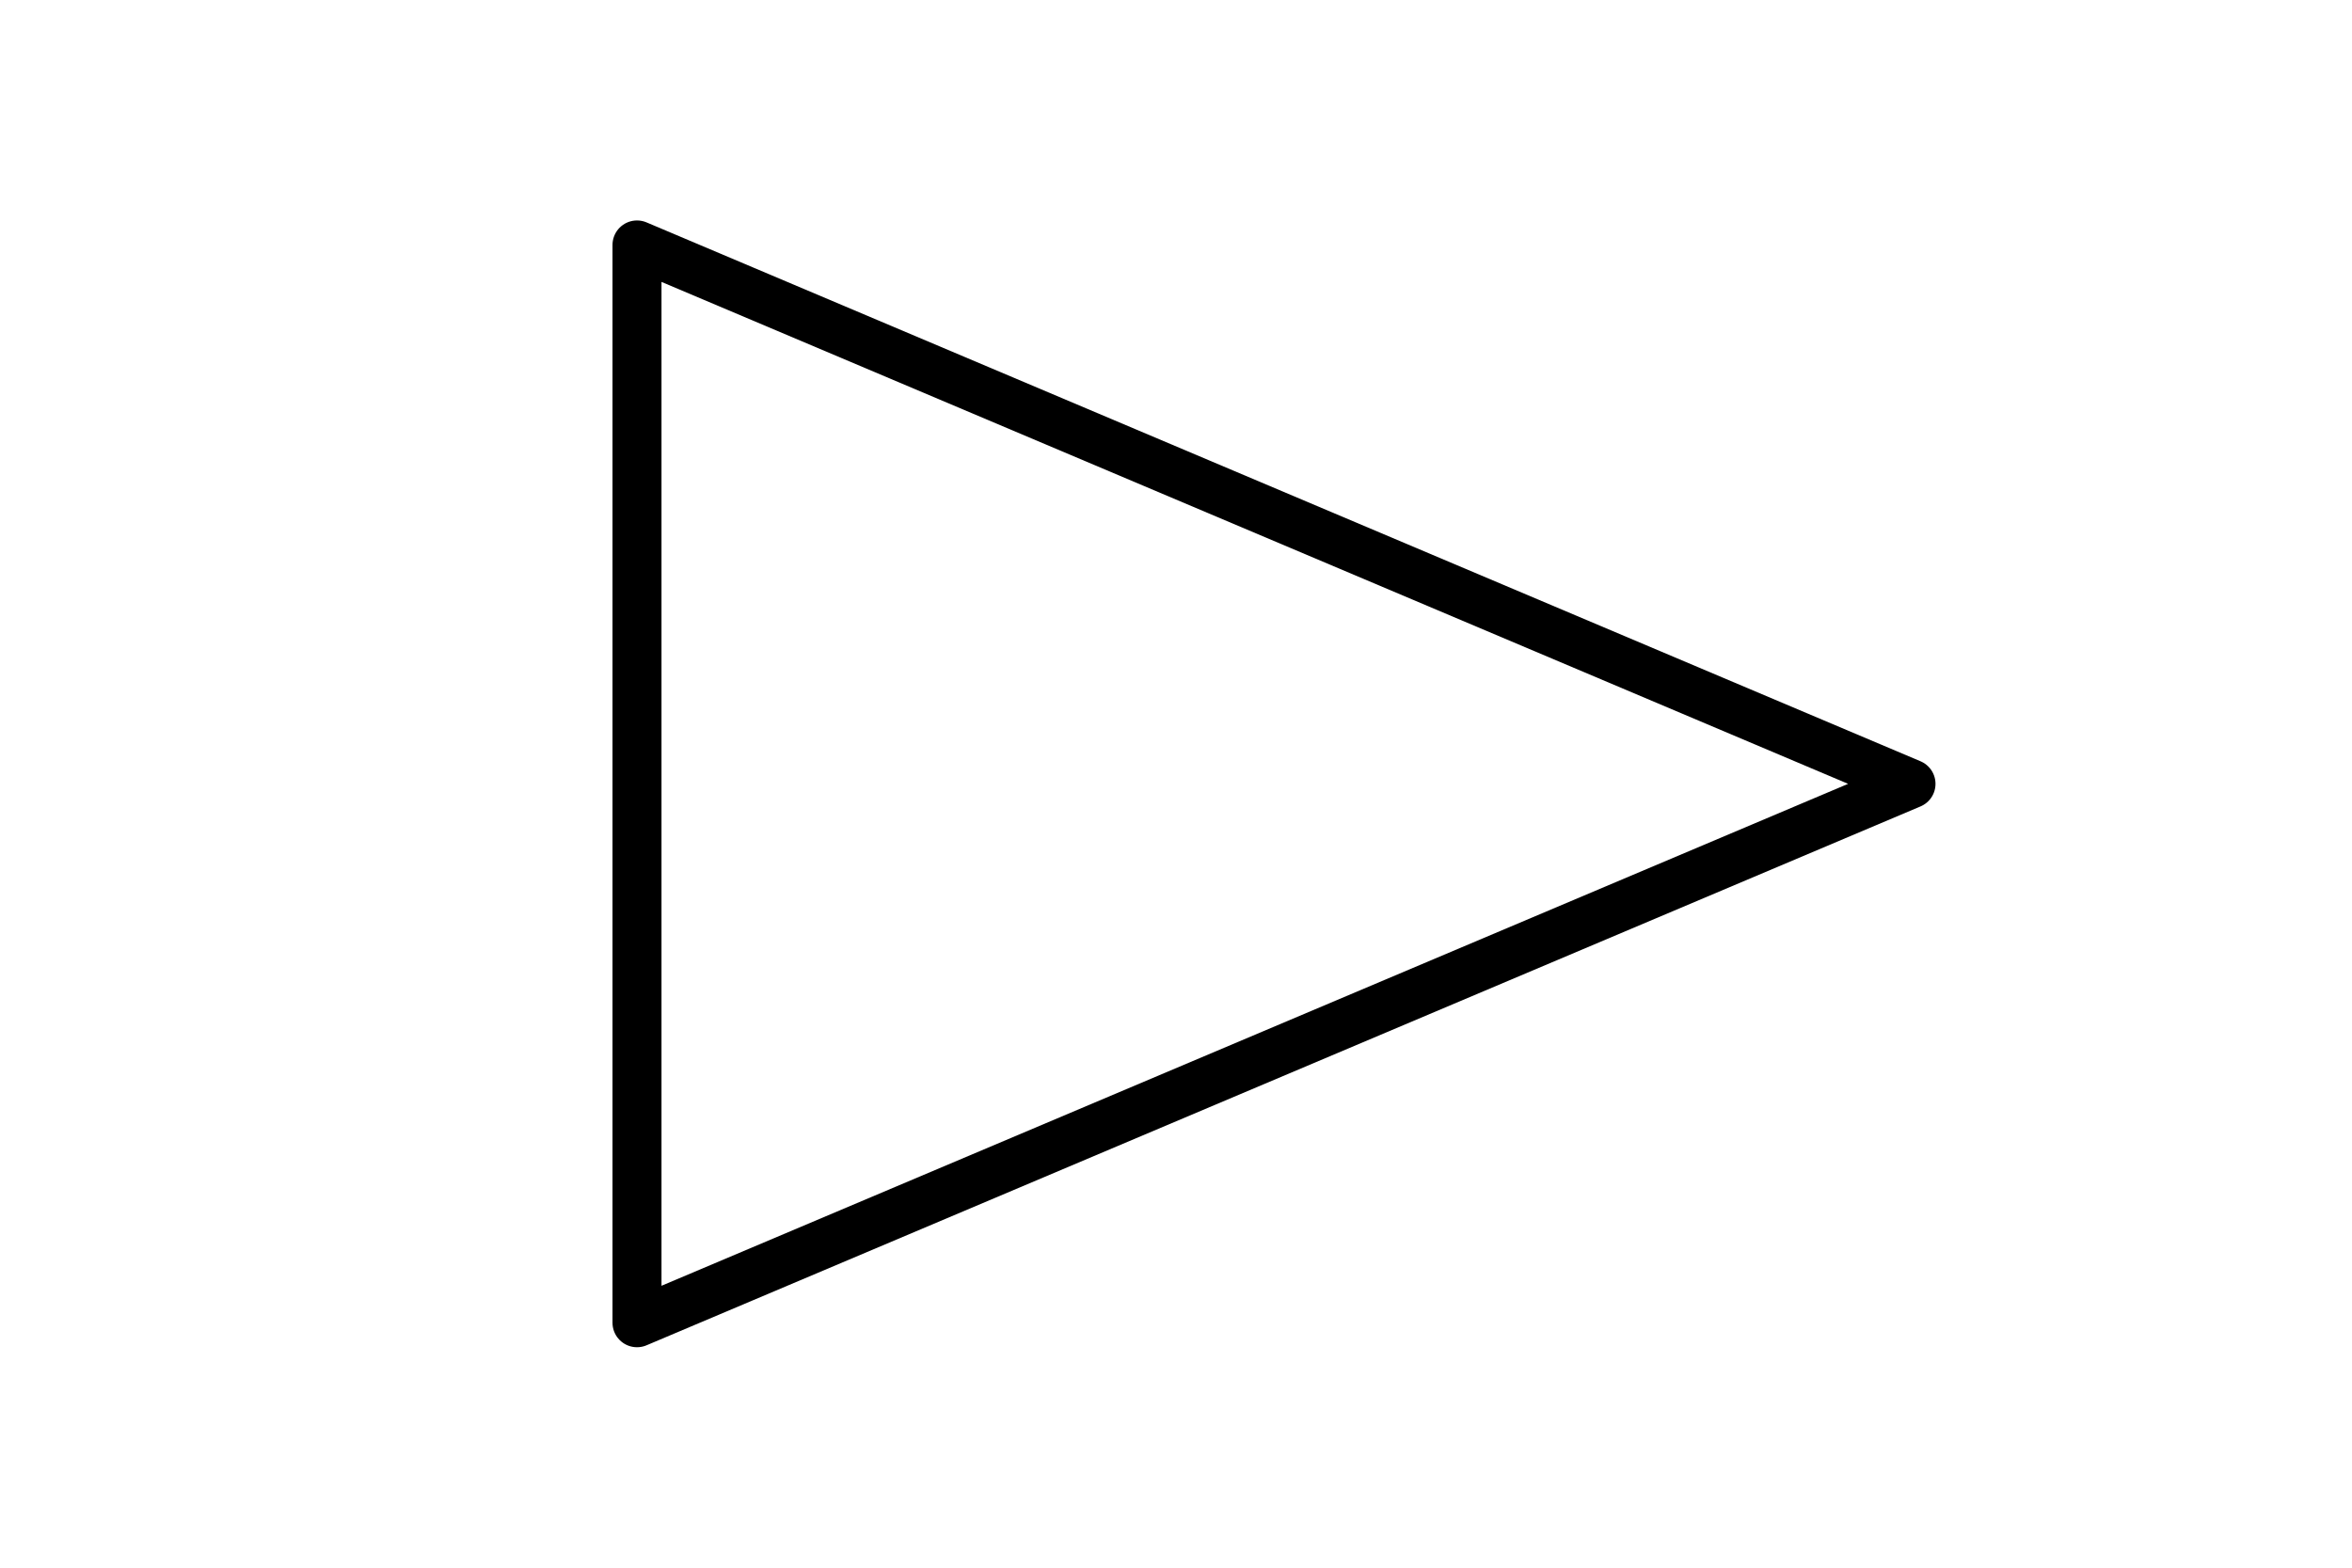
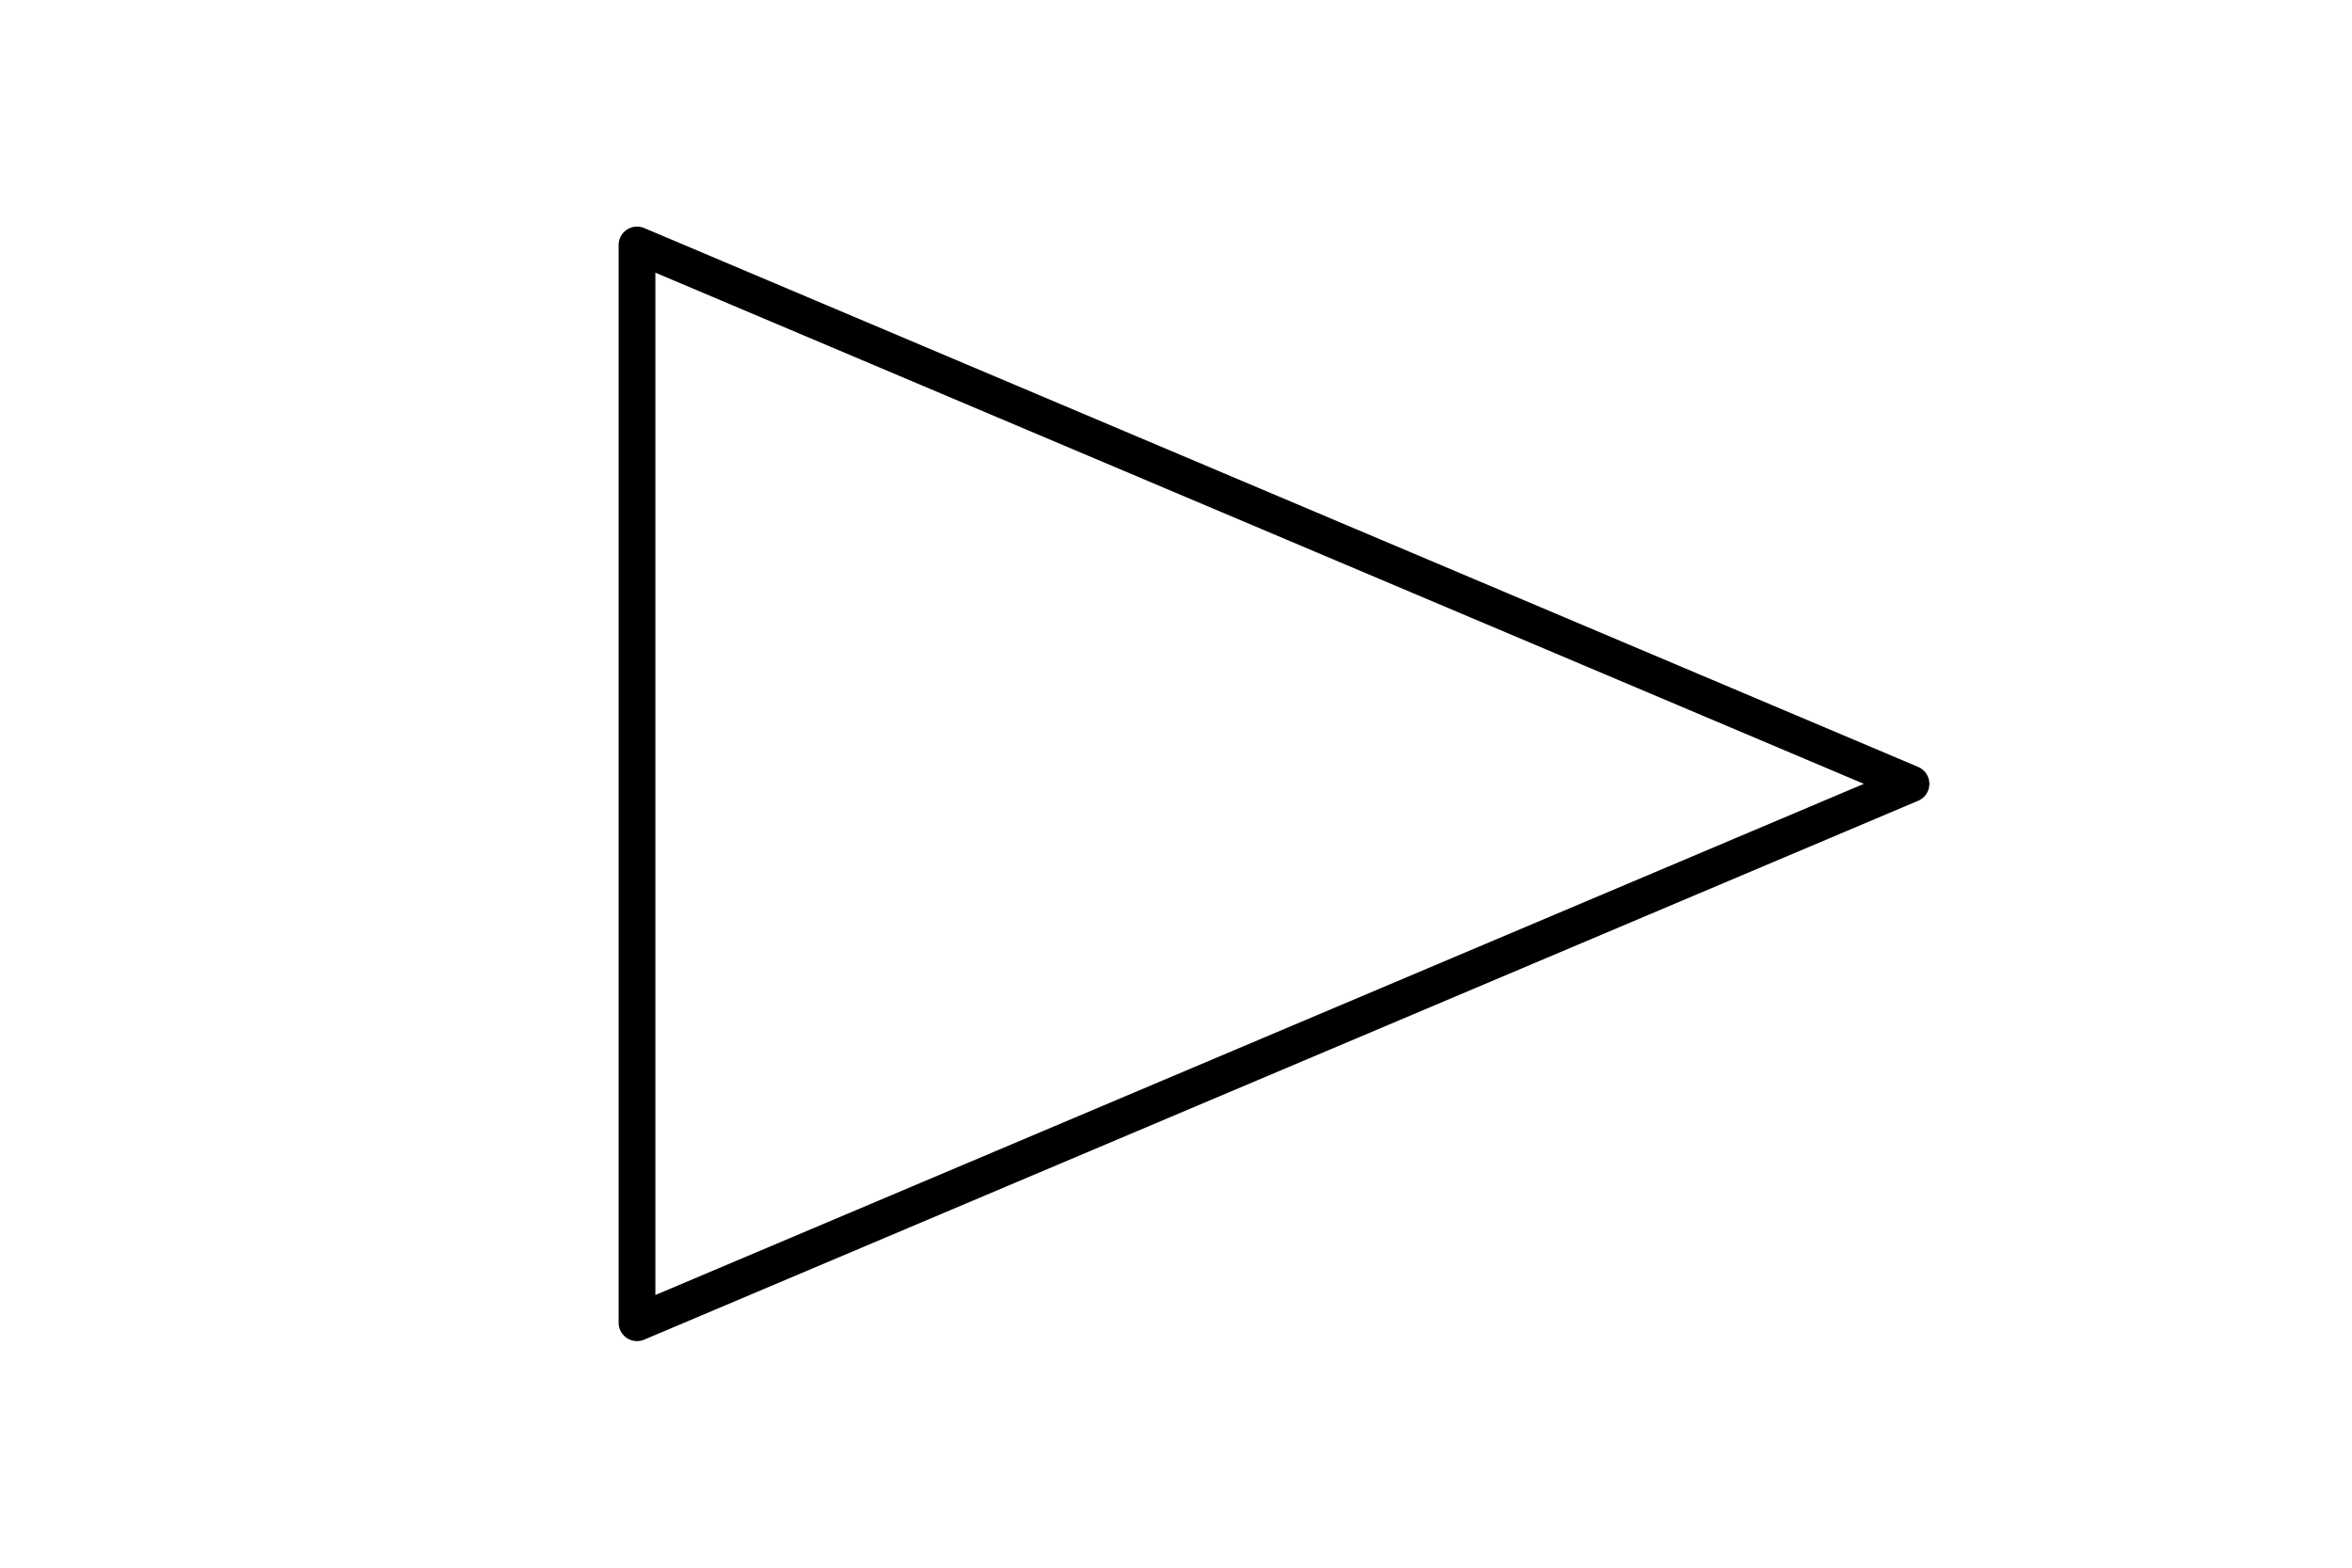
- <svg xmlns="http://www.w3.org/2000/svg" viewBox="0 0 96 64" fill="none" stroke="currentColor" stroke-width="2" stroke-linecap="round" stroke-linejoin="round">
+ <svg xmlns="http://www.w3.org/2000/svg" viewBox="0 0 96 64" fill="none" stroke="currentColor" stroke-width="1.5" stroke-linecap="round" stroke-linejoin="round">
  <polygon points="26,10 26,54 78,32" />
</svg>
